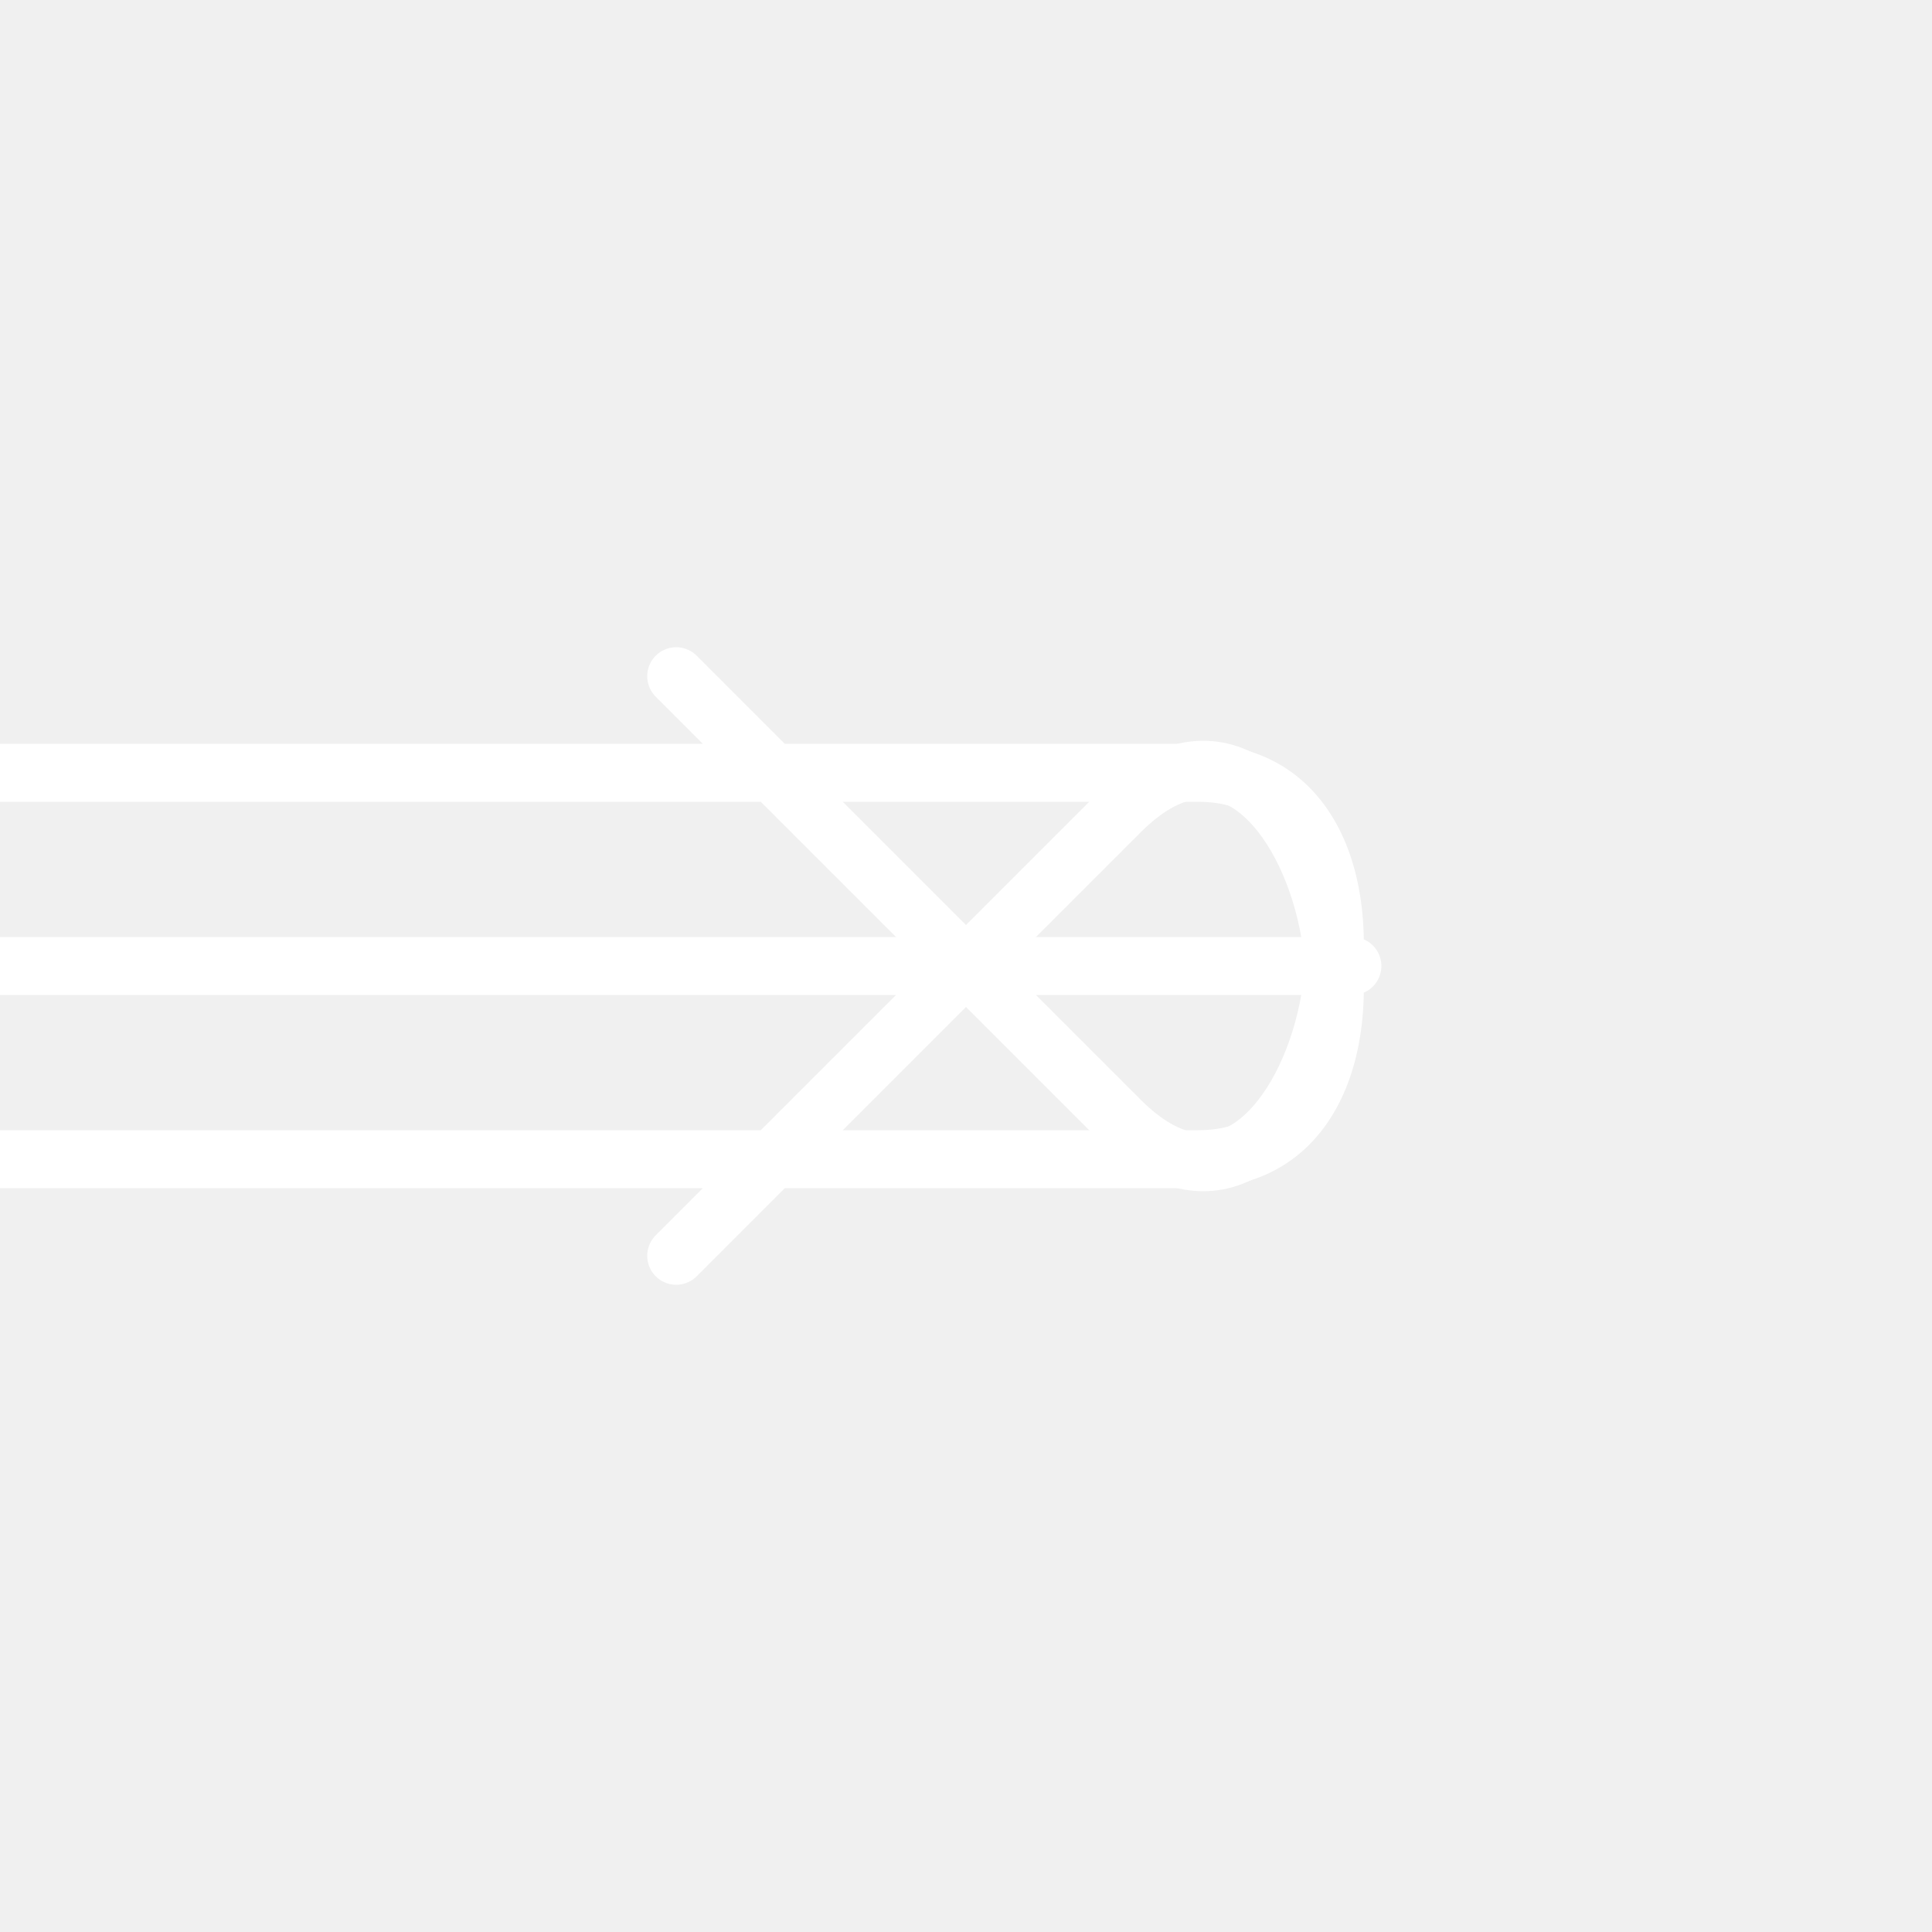
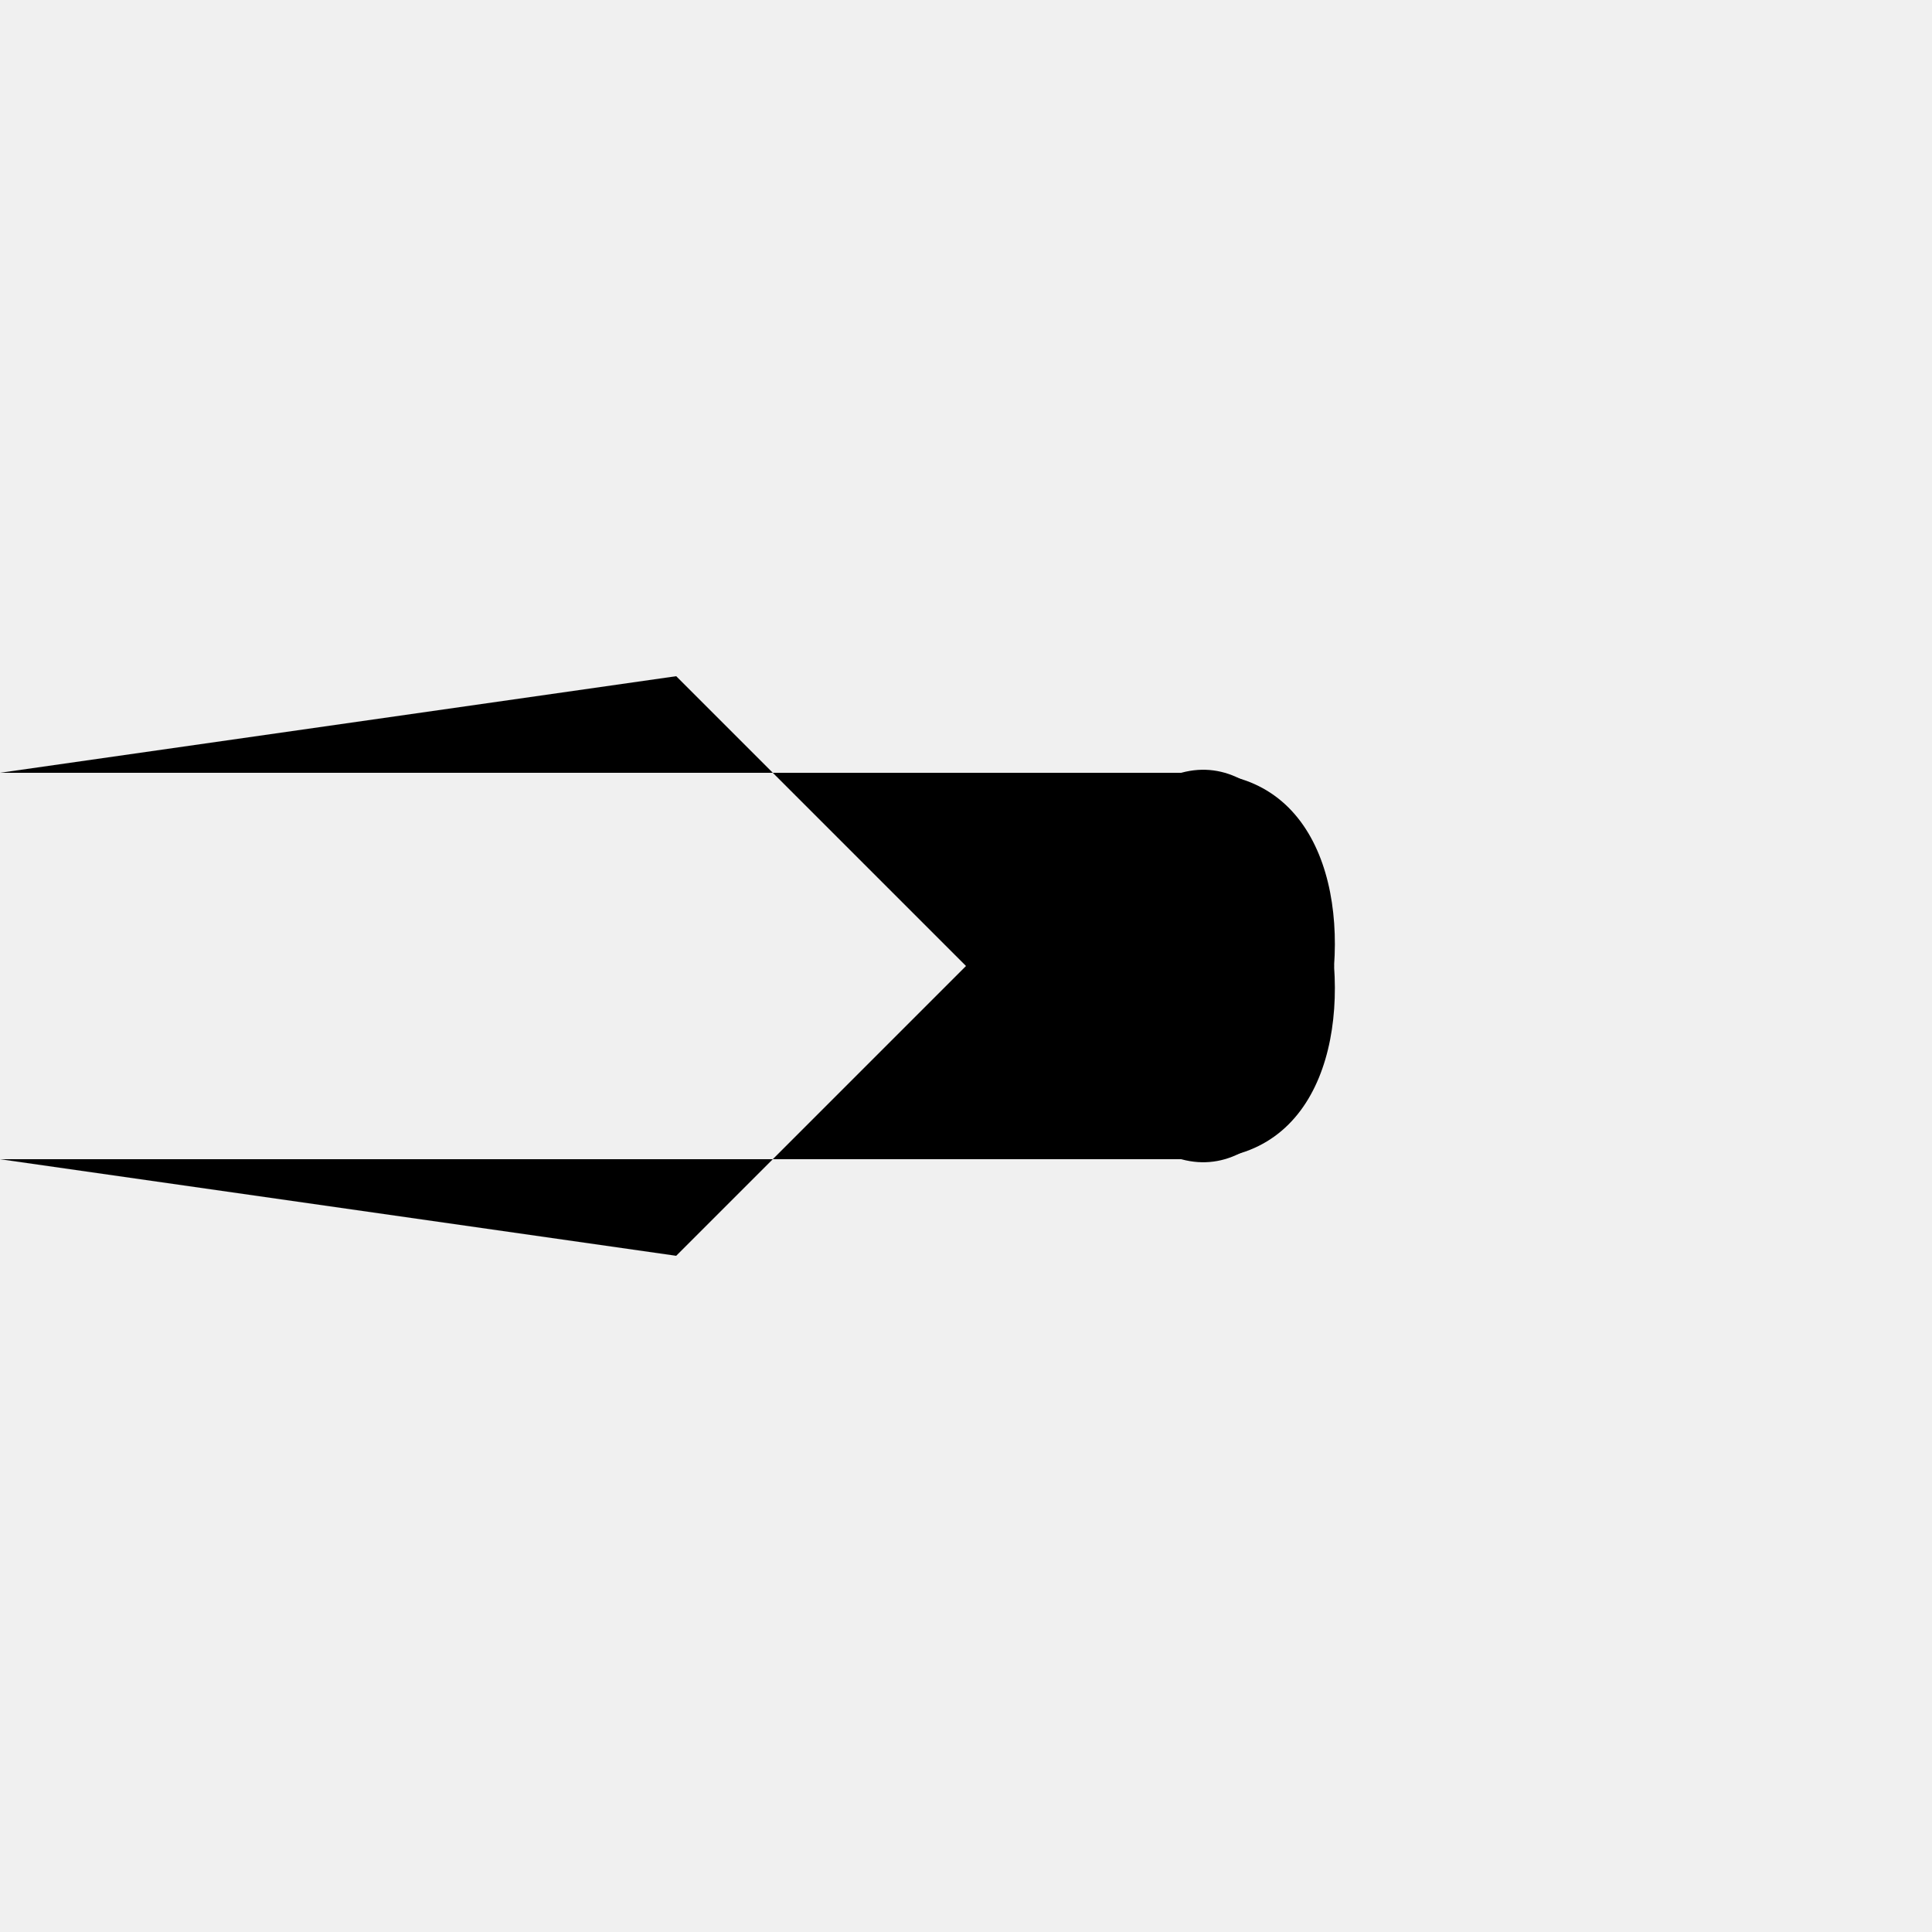
- <svg xmlns="http://www.w3.org/2000/svg" width="100px" height="100px" viewBox="0 0 100 100" version="1.1">
-   <defs />
-   <g id="1" stroke="none" stroke-width="1" fill="none" fill-rule="evenodd" stroke-linecap="round">
-     <path d="M7.10542736e-15,60 L62,60 C75,60 68,32 58,42 L35,65" id="line--3" stroke="#FFFFFF" stroke-width="3" />
-     <path d="M0,50 L70,50" id="line--2" stroke="#FFFFFF" stroke-width="3" />
-     <path d="M0,40 L62,40 C75,40 68,68 58,58 L35,35" id="line--1" stroke="#FFFFFF" stroke-width="3" />
-   </g>
+ <svg xmlns="http://www.w3.org/2000/svg" viewBox="0 0 100 100">
+   <path class="line--1" d="M0 40h62c13 0 6 28-4 18L35 35" />
+   <path class="line--2" d="M0 50h70" />
+   <path class="line--3" d="M0 60h62c13 0 6-28-4-18L35 65" />
</svg>
